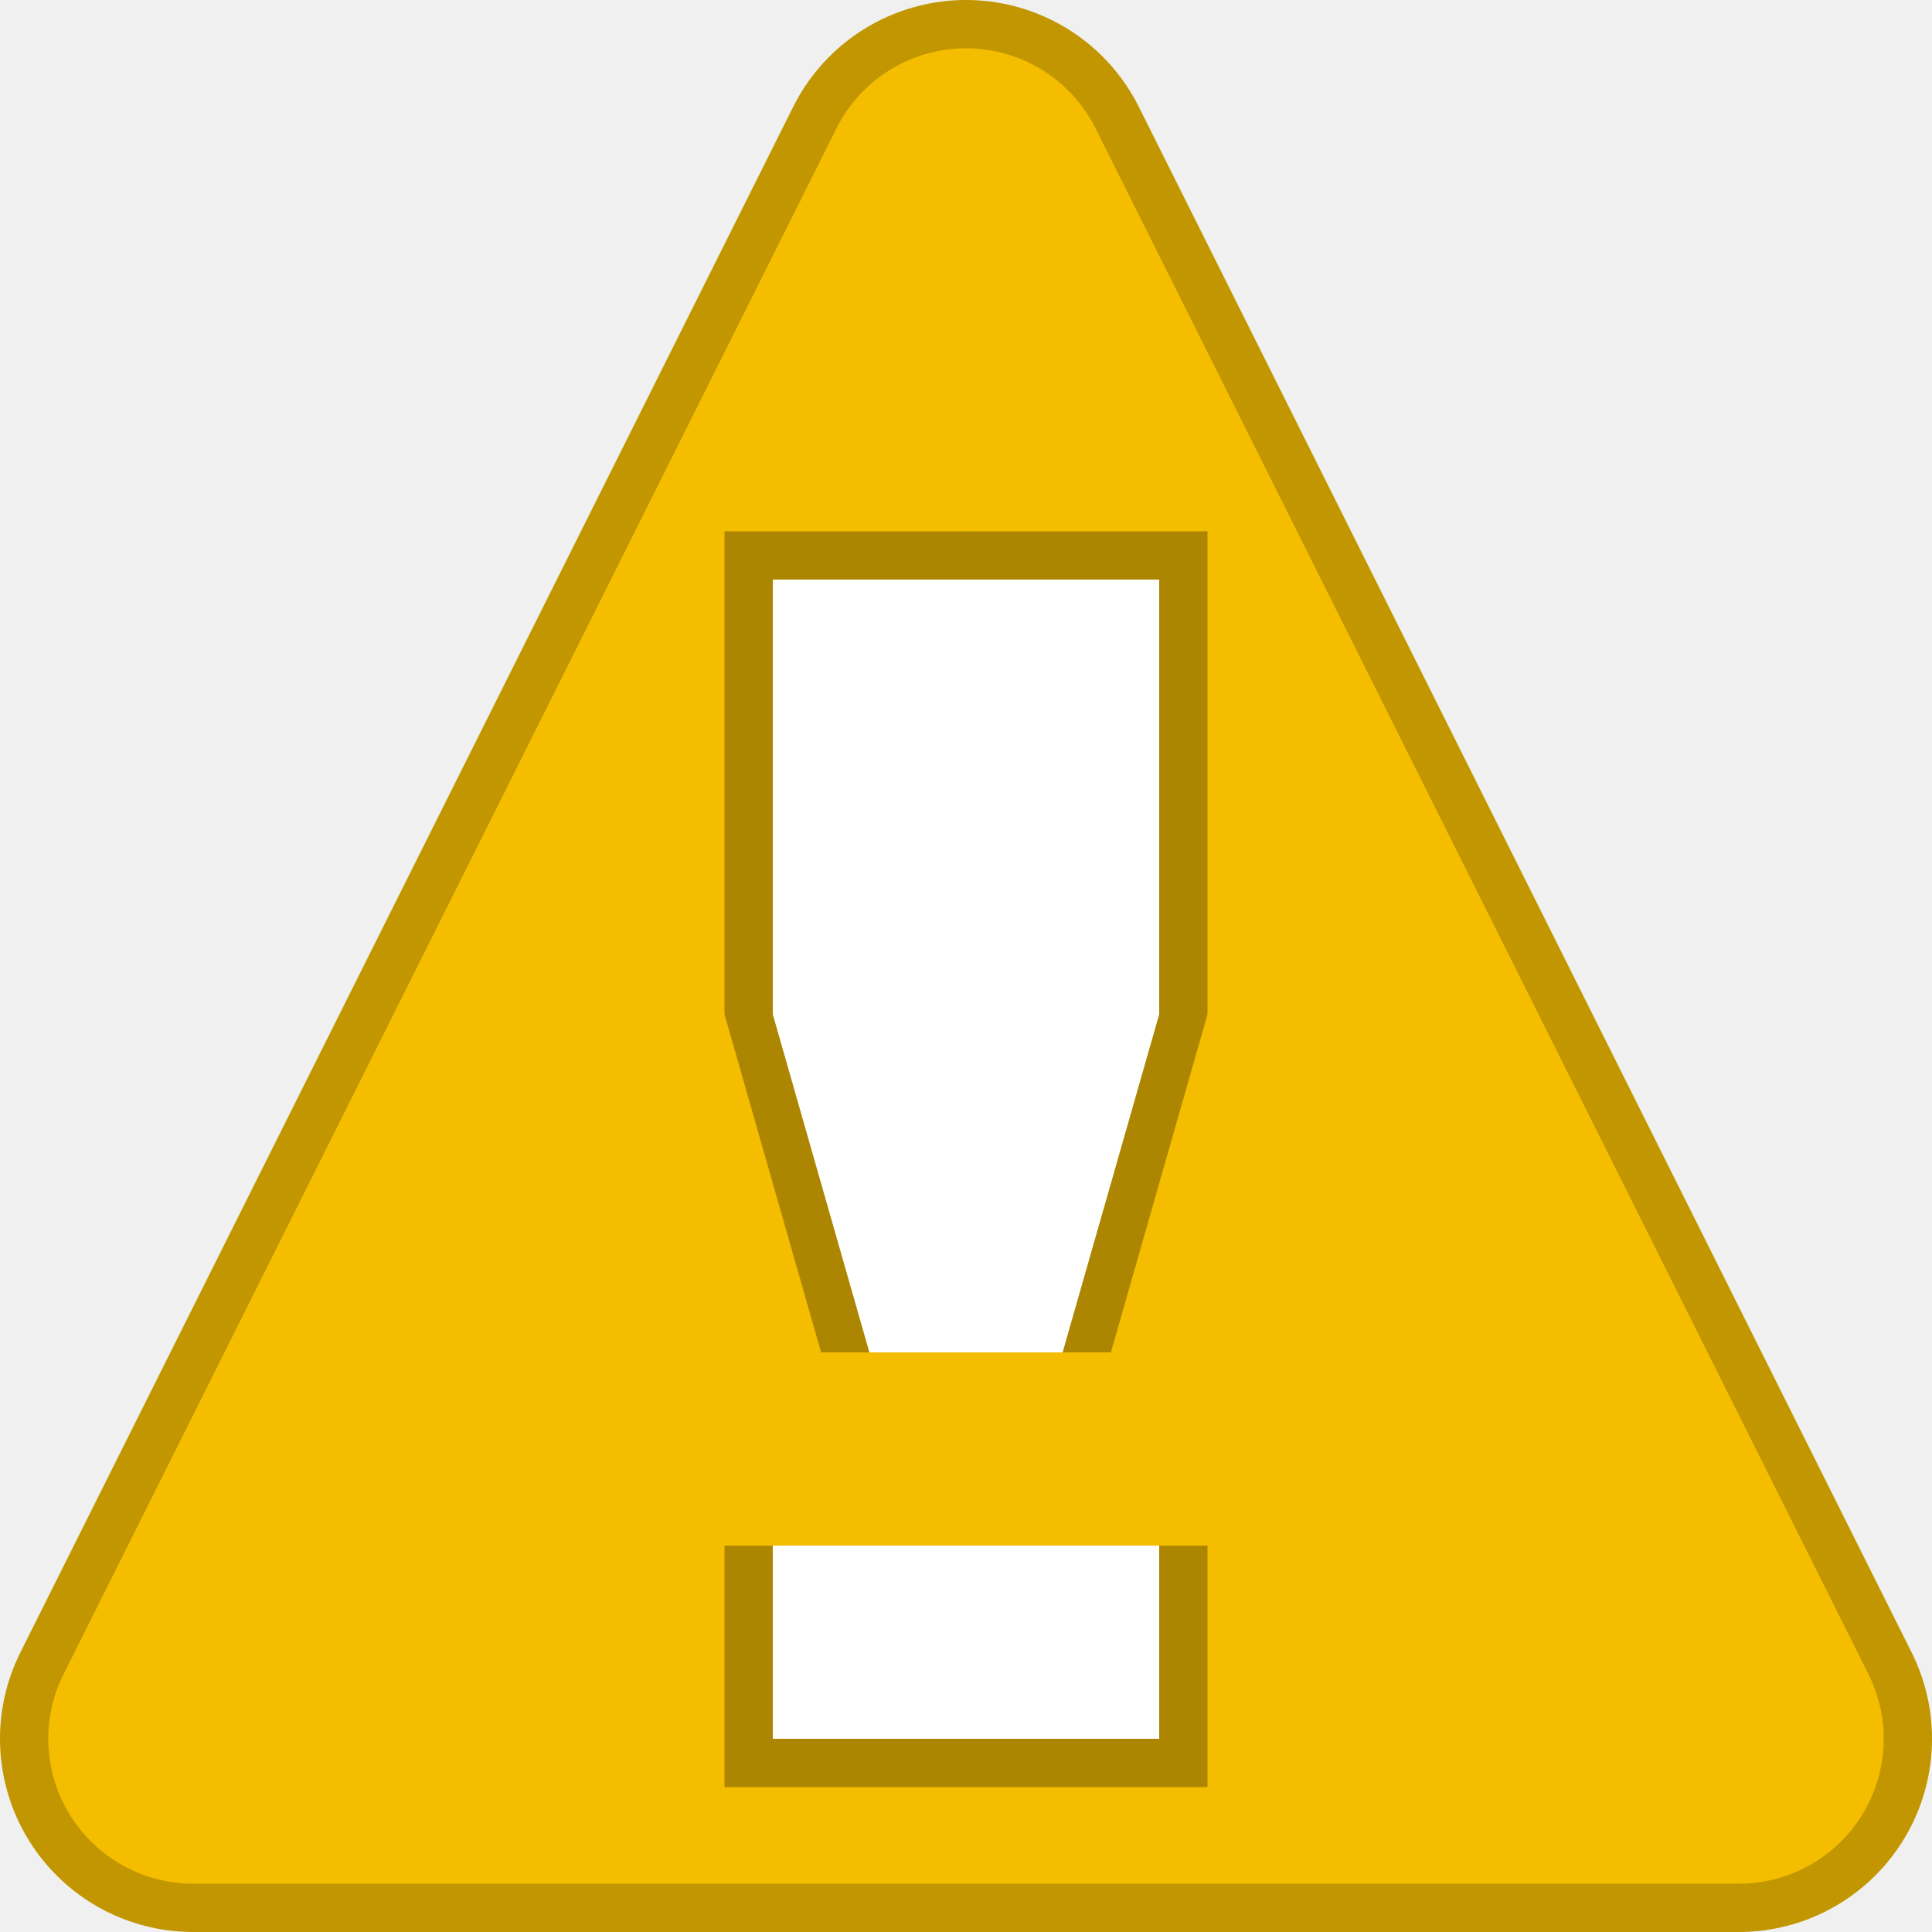
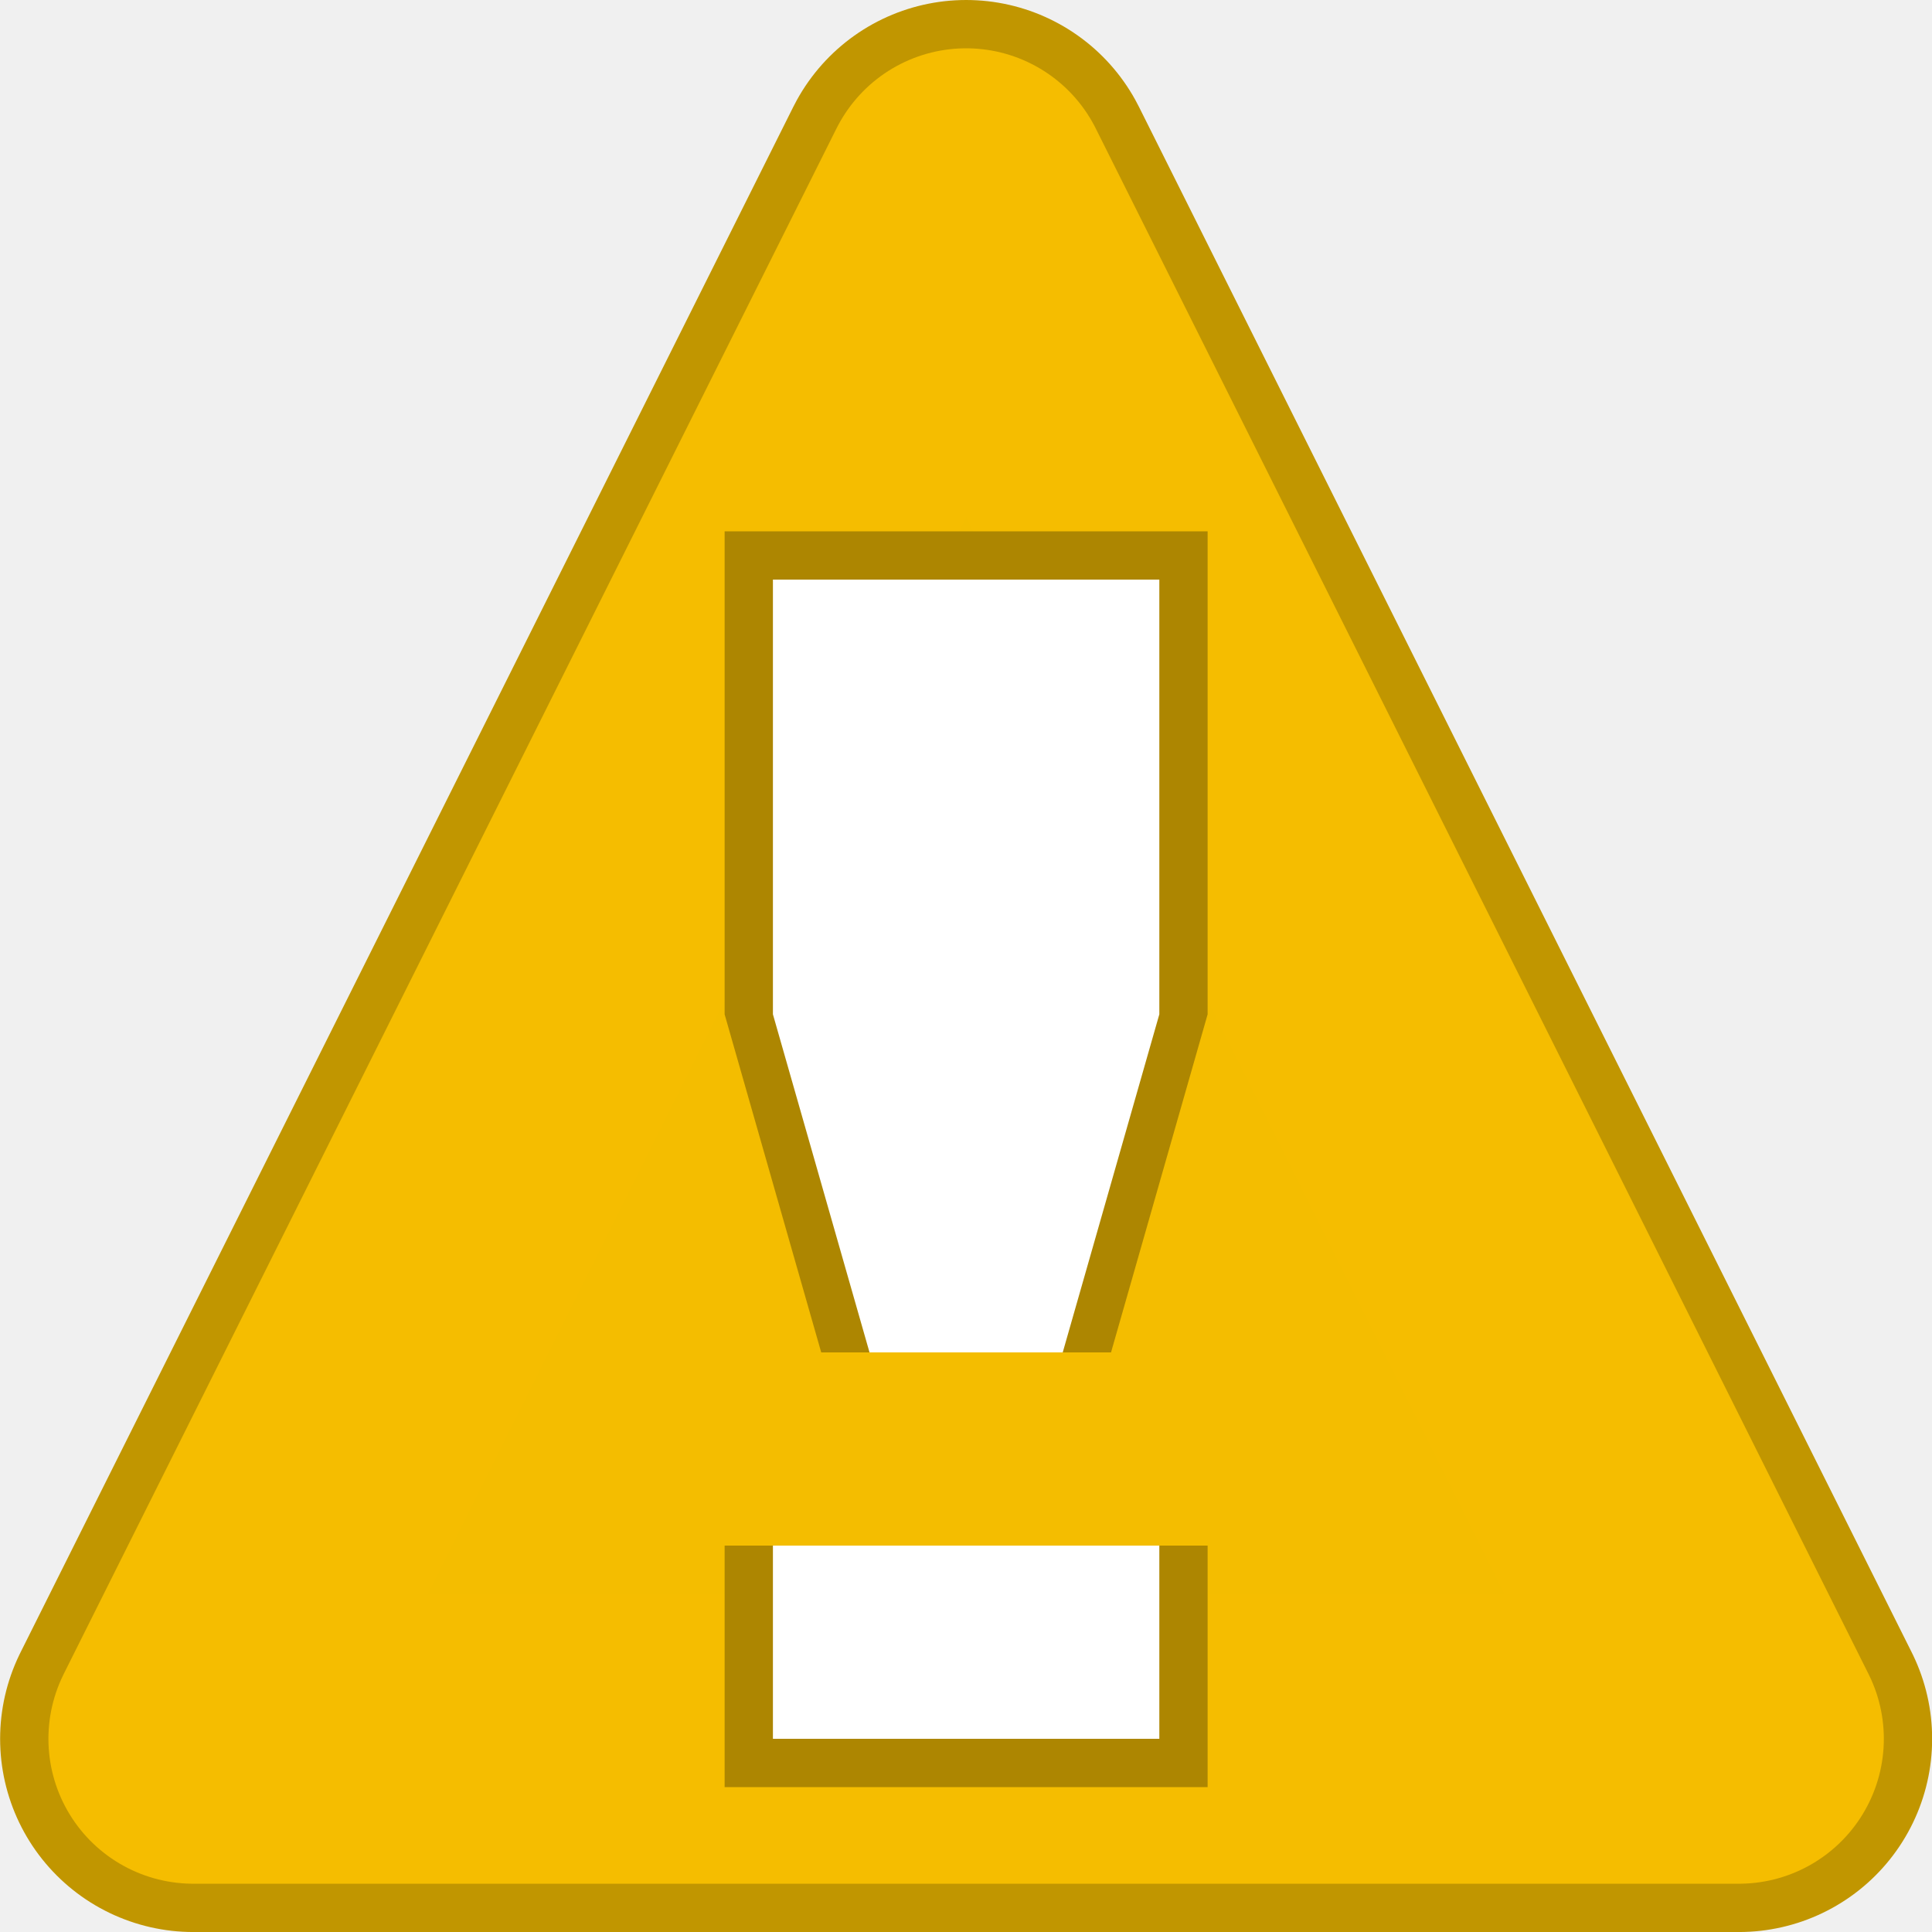
<svg xmlns="http://www.w3.org/2000/svg" viewBox="0 0 10 10" height="10mm" width="10mm">
-   <path d="M1 9l4-8 4 8z" stroke="#c19600" stroke-width="2" stroke-linejoin="round" />
-   <path d="M1 9l4-8 4 8z" fill="#f4bd00" stroke="#f5bd00" stroke-width="1.5" stroke-linejoin="round" />
-   <path d="M3.75 2.75h2.5v2.5L5.75 7h-1.5l-.5-1.75v-2.5m0 5.25h2.5v1.25h-2.5" fill="#ad8601" />
-   <path d="M4 3h2v2.25L5.5 7h-1L4 5.25V3m0 5h2v1H4" fill="#fff" />
+   <path style="stroke:#c19600;stroke-width:2;stroke-linejoin:round" d="m61 9 4-8 4 8z" transform="translate(-60) scale(1.00001)" />
+   <path style="fill:#f4bd00;stroke:#f5bd00;stroke-width:1.5;stroke-linejoin:round" d="m61 9 4-8 4 8z" transform="translate(-60) scale(1.00001)" />
+   <path style="fill:#ad8601" d="M63.75 2.75h2.5v2.5L65.75 7h-1.5l-.5-1.75v-2.5m0 5.25h2.5v1.25h-2.5" transform="translate(-60) scale(1.00001)" />
+   <path style="fill:#fff" d="M64 3h2v2.25L65.5 7h-1L64 5.25V3m0 5h2v1h-2" transform="translate(-60) scale(1.00001)" />
</svg>
